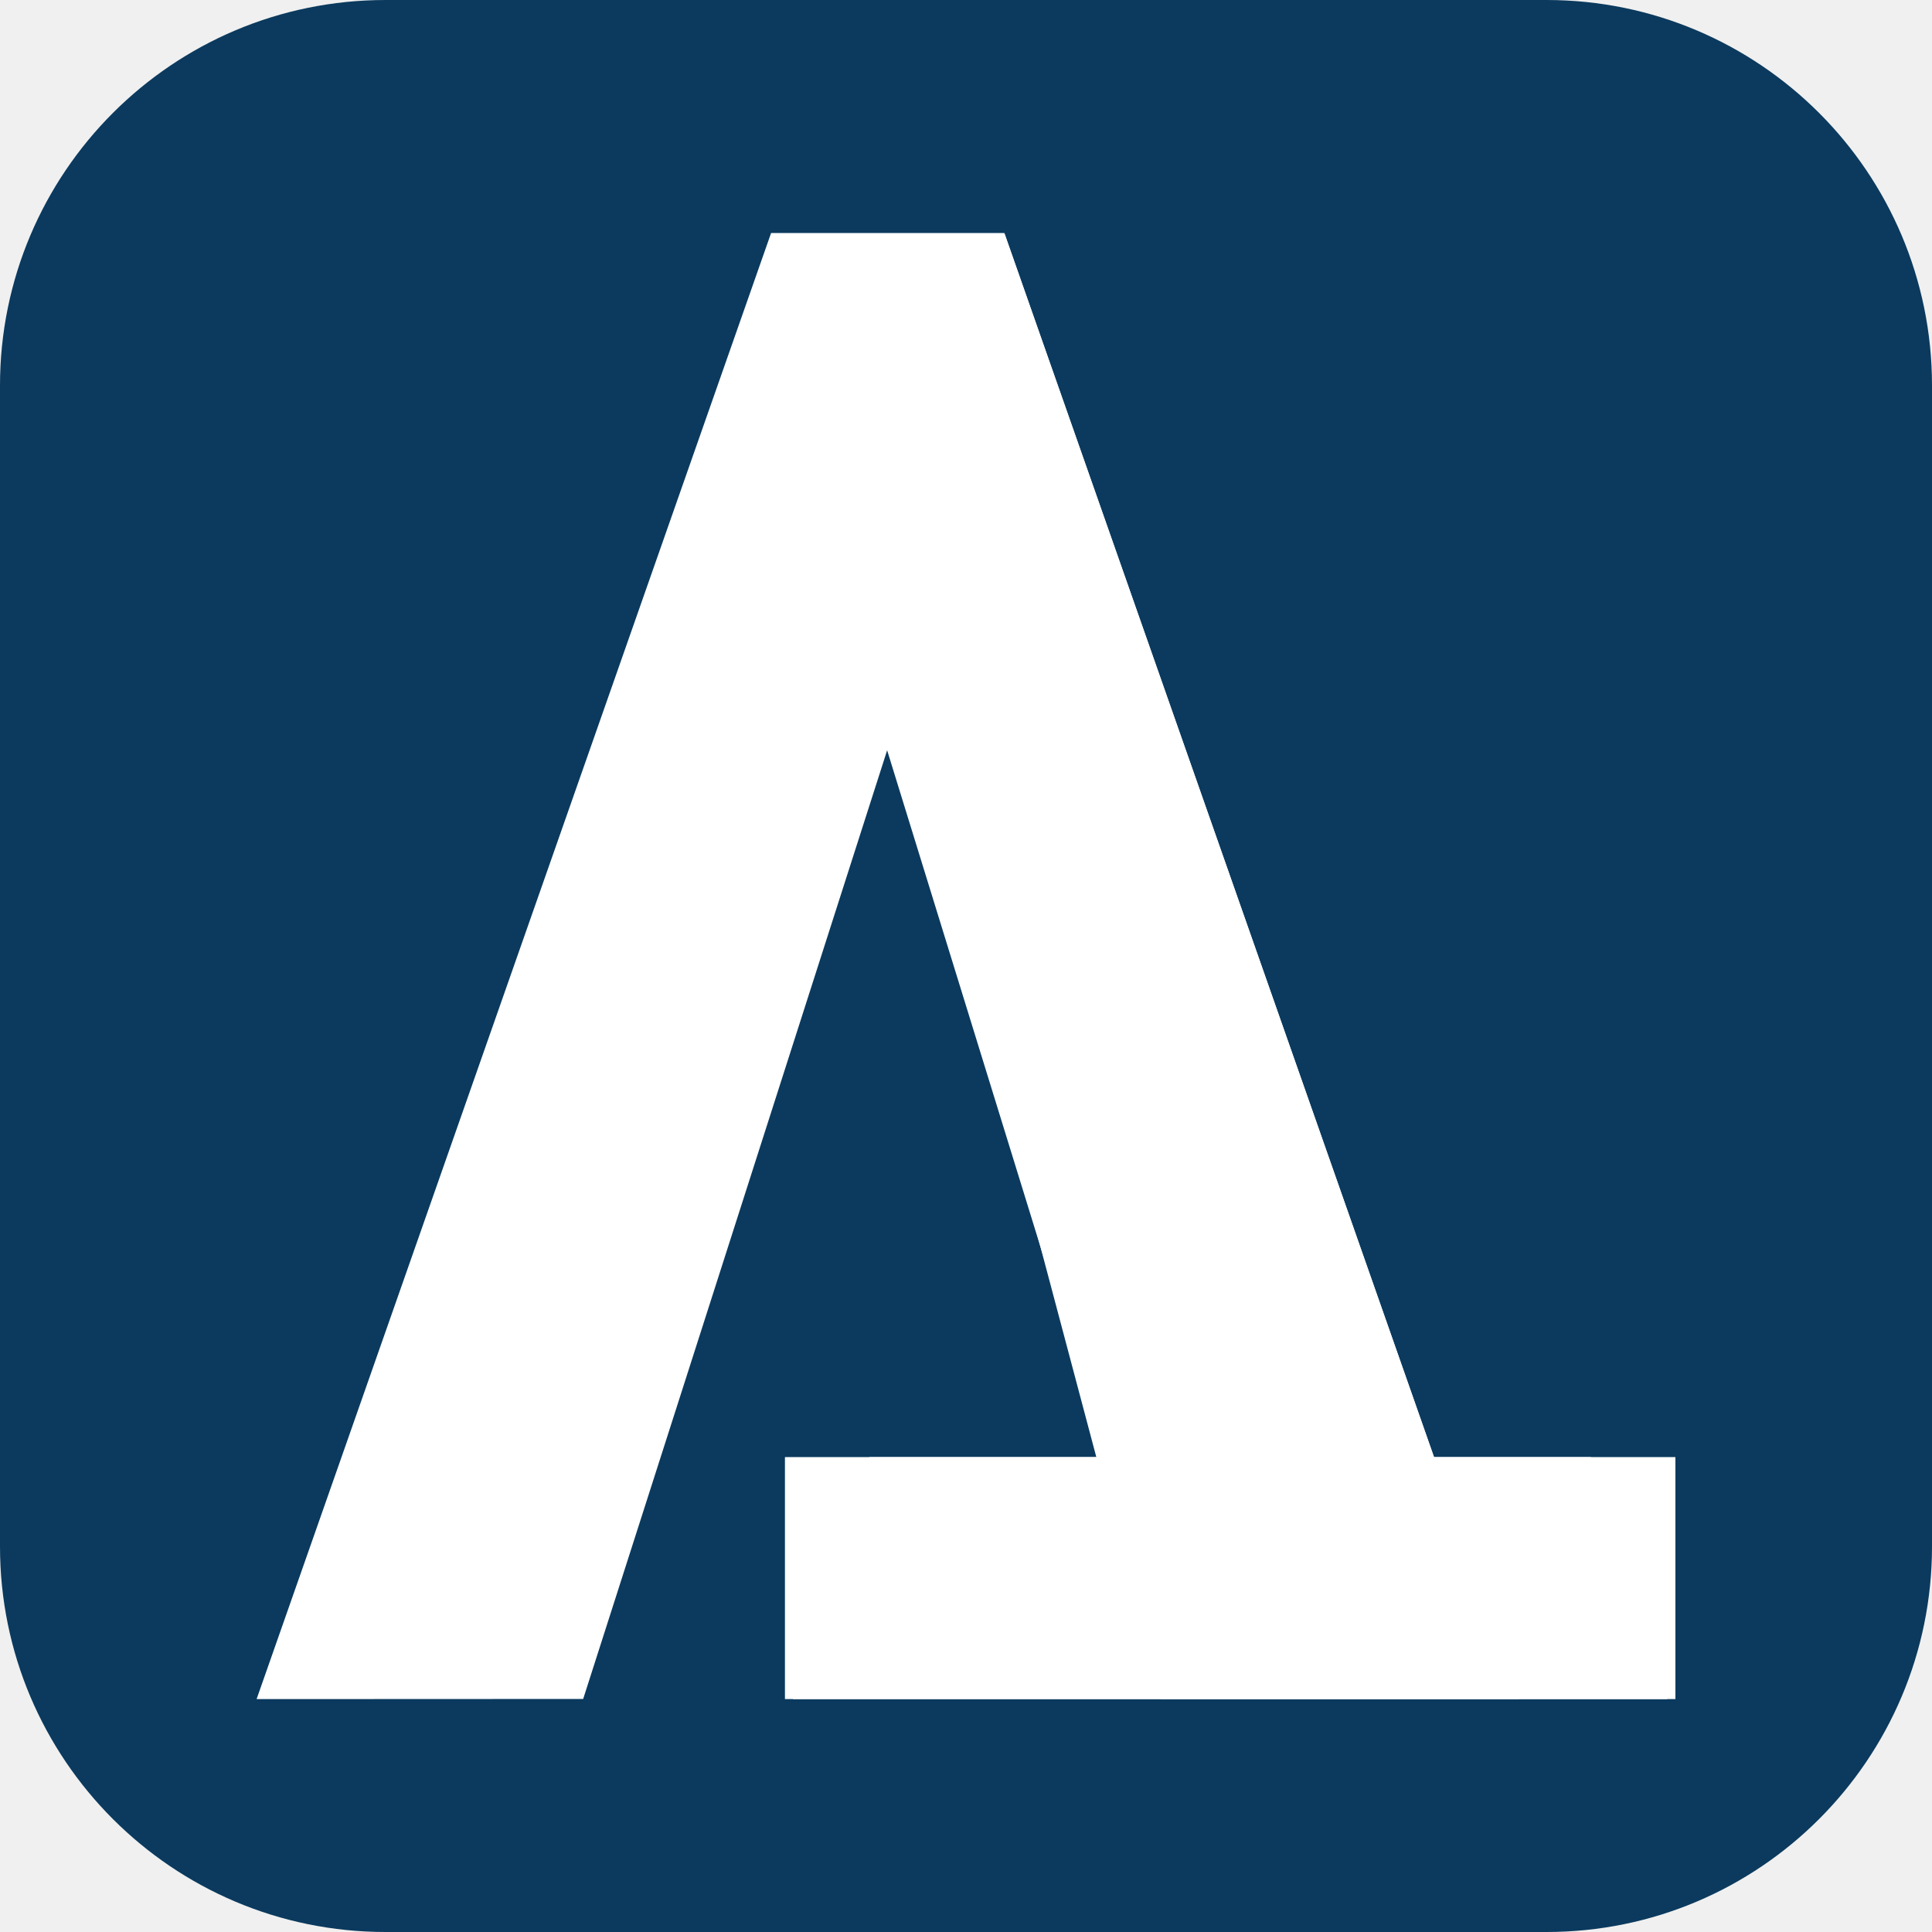
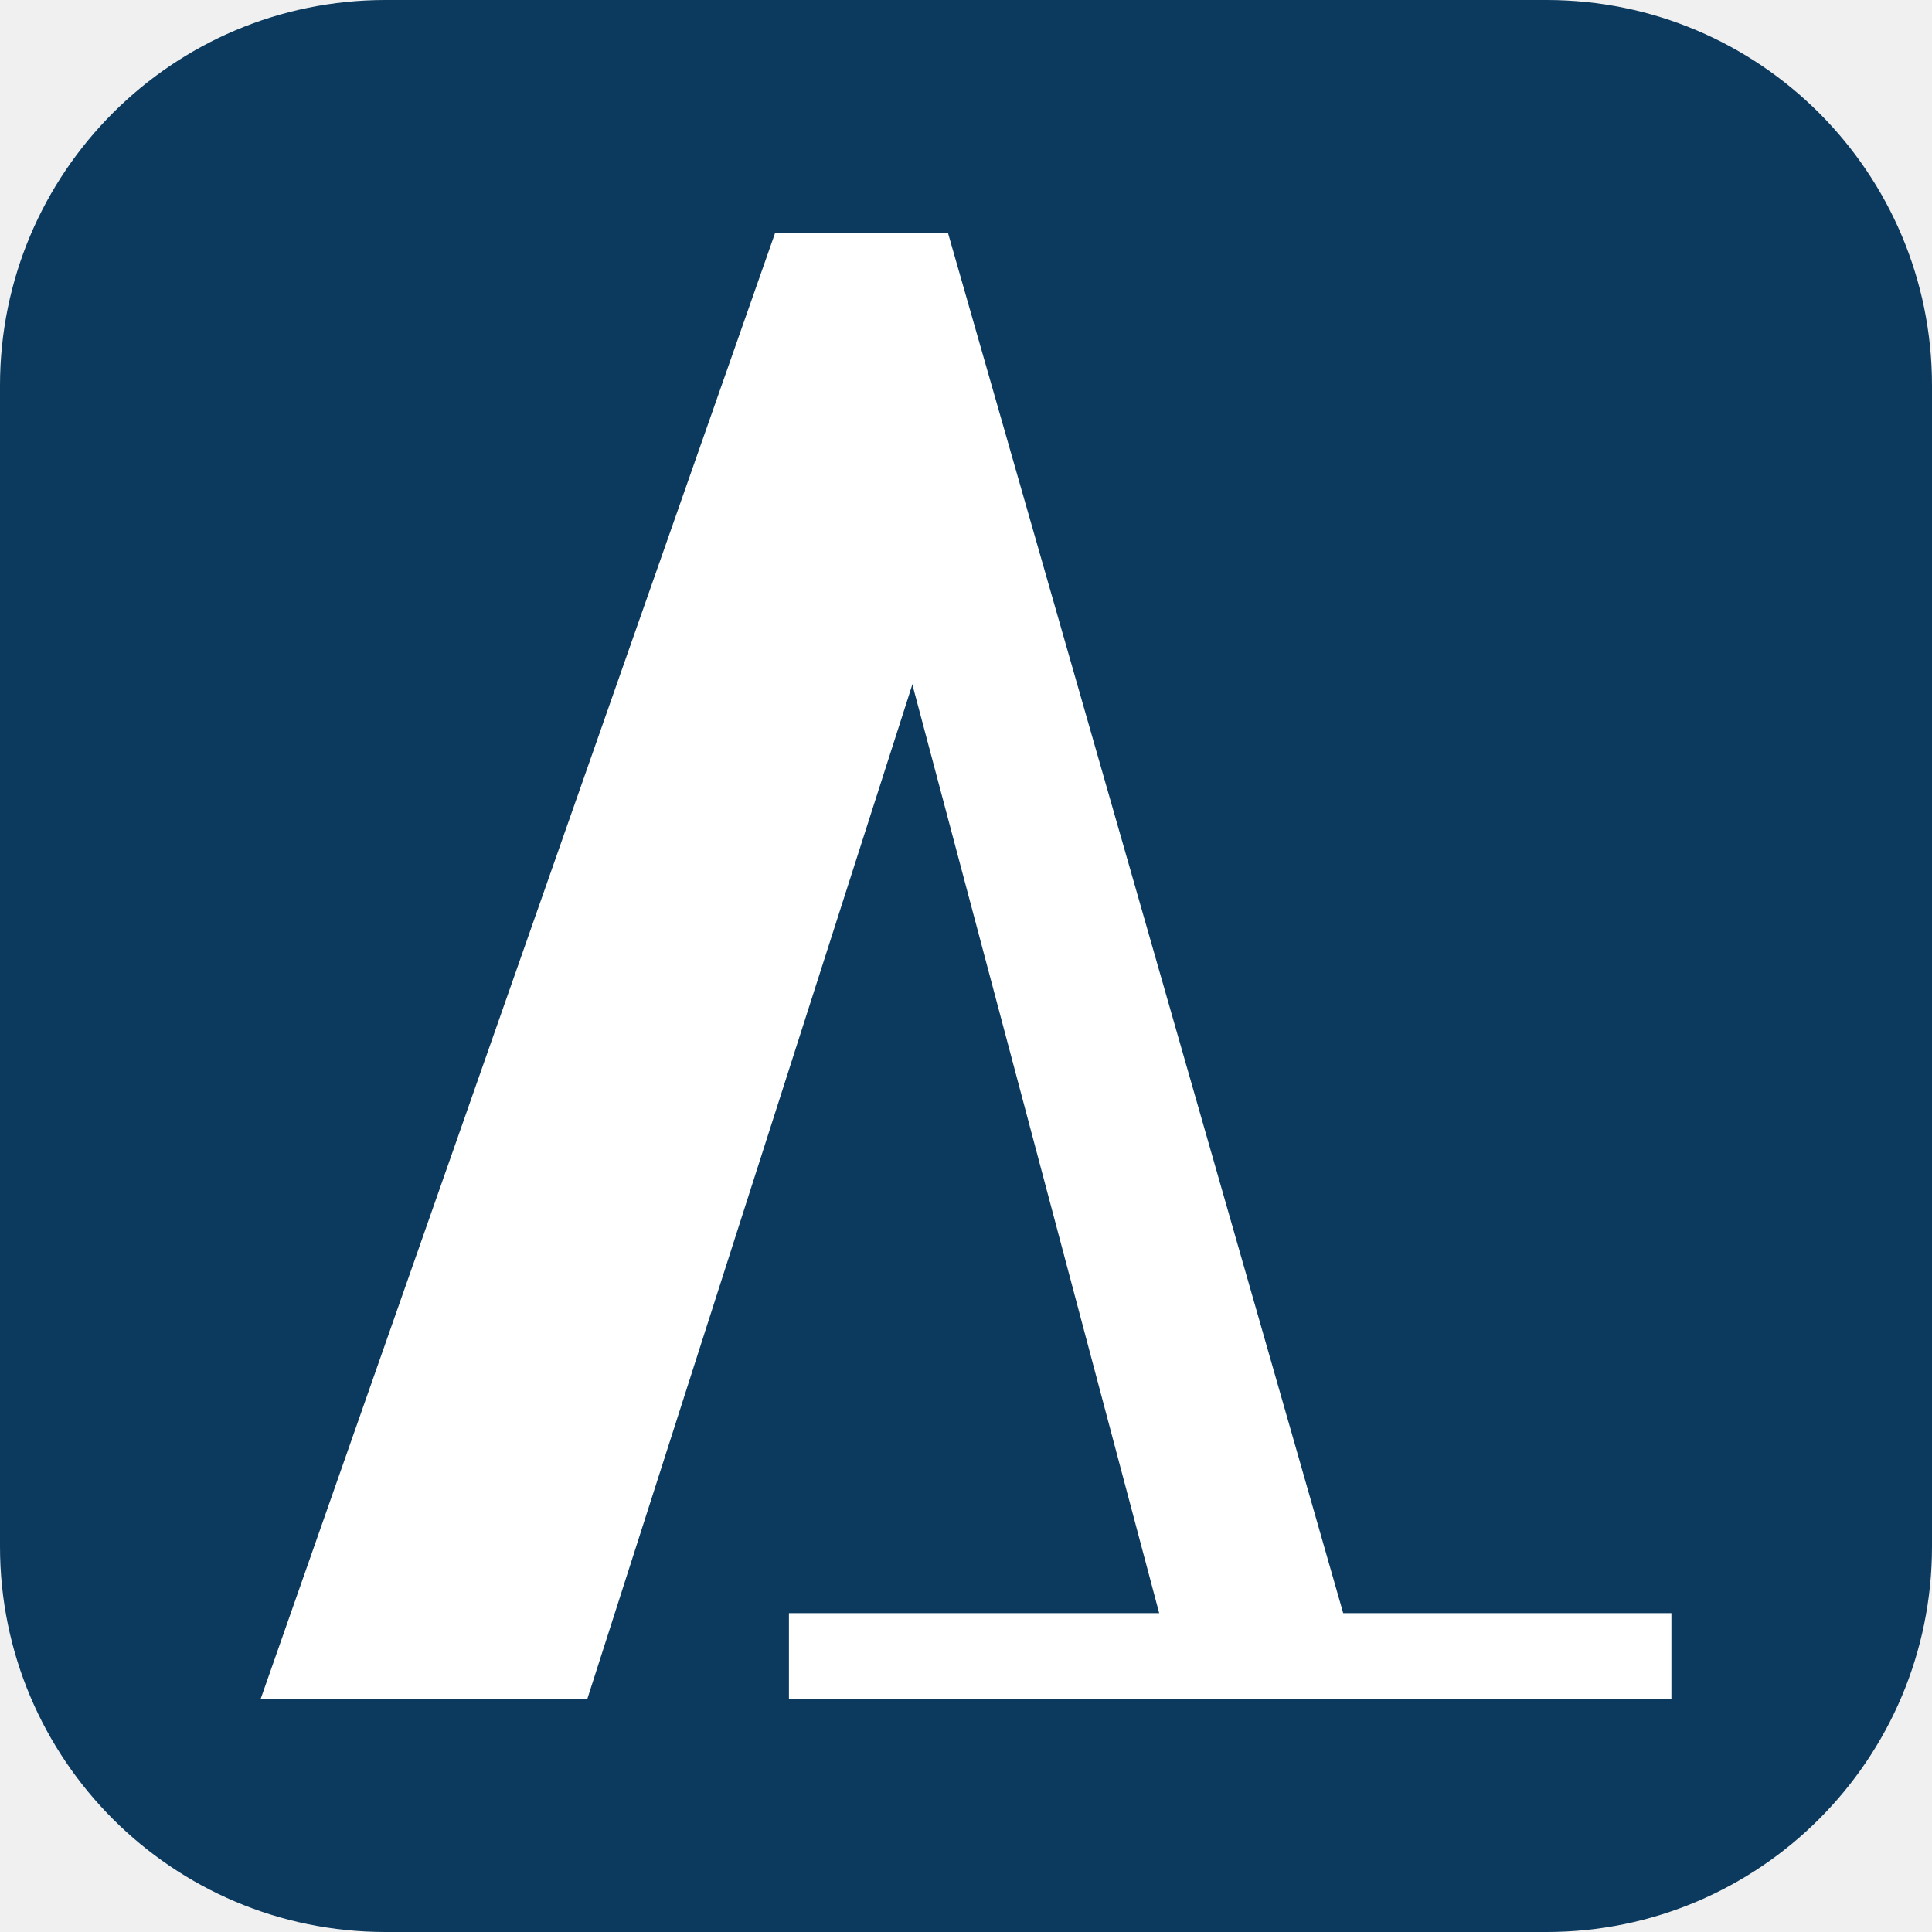
- <svg xmlns="http://www.w3.org/2000/svg" viewBox="72.602 143.091 13.53 13.53">
-   <rect x="72.602" y="143.091" width="13.53" height="13.53" rx="2.7" fill="#0b3a5e" />
+ <svg xmlns="http://www.w3.org/2000/svg" viewBox="72.574 143.091 13.53 13.53">
+   <rect x="72.574" y="143.091" width="13.53" height="13.53" rx="2.7" fill="#0b3a5e" />
  <g fill="#fff">
-     <path d="m 74.399,154.99 3.603,-10.267 1.37,1.883 -2.686,8.383 z" />
-     <path d="m 79.636,144.723 3.604,10.267 -2.897,-1.695 -2.065,-6.688 z" />
-     <path d="m 78.002,144.723 h 1.633 l 3.604,10.267 h -2.509 z" />
-     <path d="m 78.691,153.295 -0.536,1.695 h 6.18 v -1.695 z" />
-     <path d="m 83.743,153.295 0.536,1.695 h -6.18 v -1.695 z" />
+     <path d="m 74.399,154.99 3.603,-10.267 1.211,3e-5 0.16,1.883 -2.686,8.383 z" />
+     <path d="m 78.123,144.723 c 1.2e-5,-3e-5 2.729,10.267 2.729,10.267 h 1.301 l -2.94,-10.267 z" />
+     <path d="m 84.279,154.388 v 0.602 h -6.18 v -0.602 z" />
  </g>
</svg>
